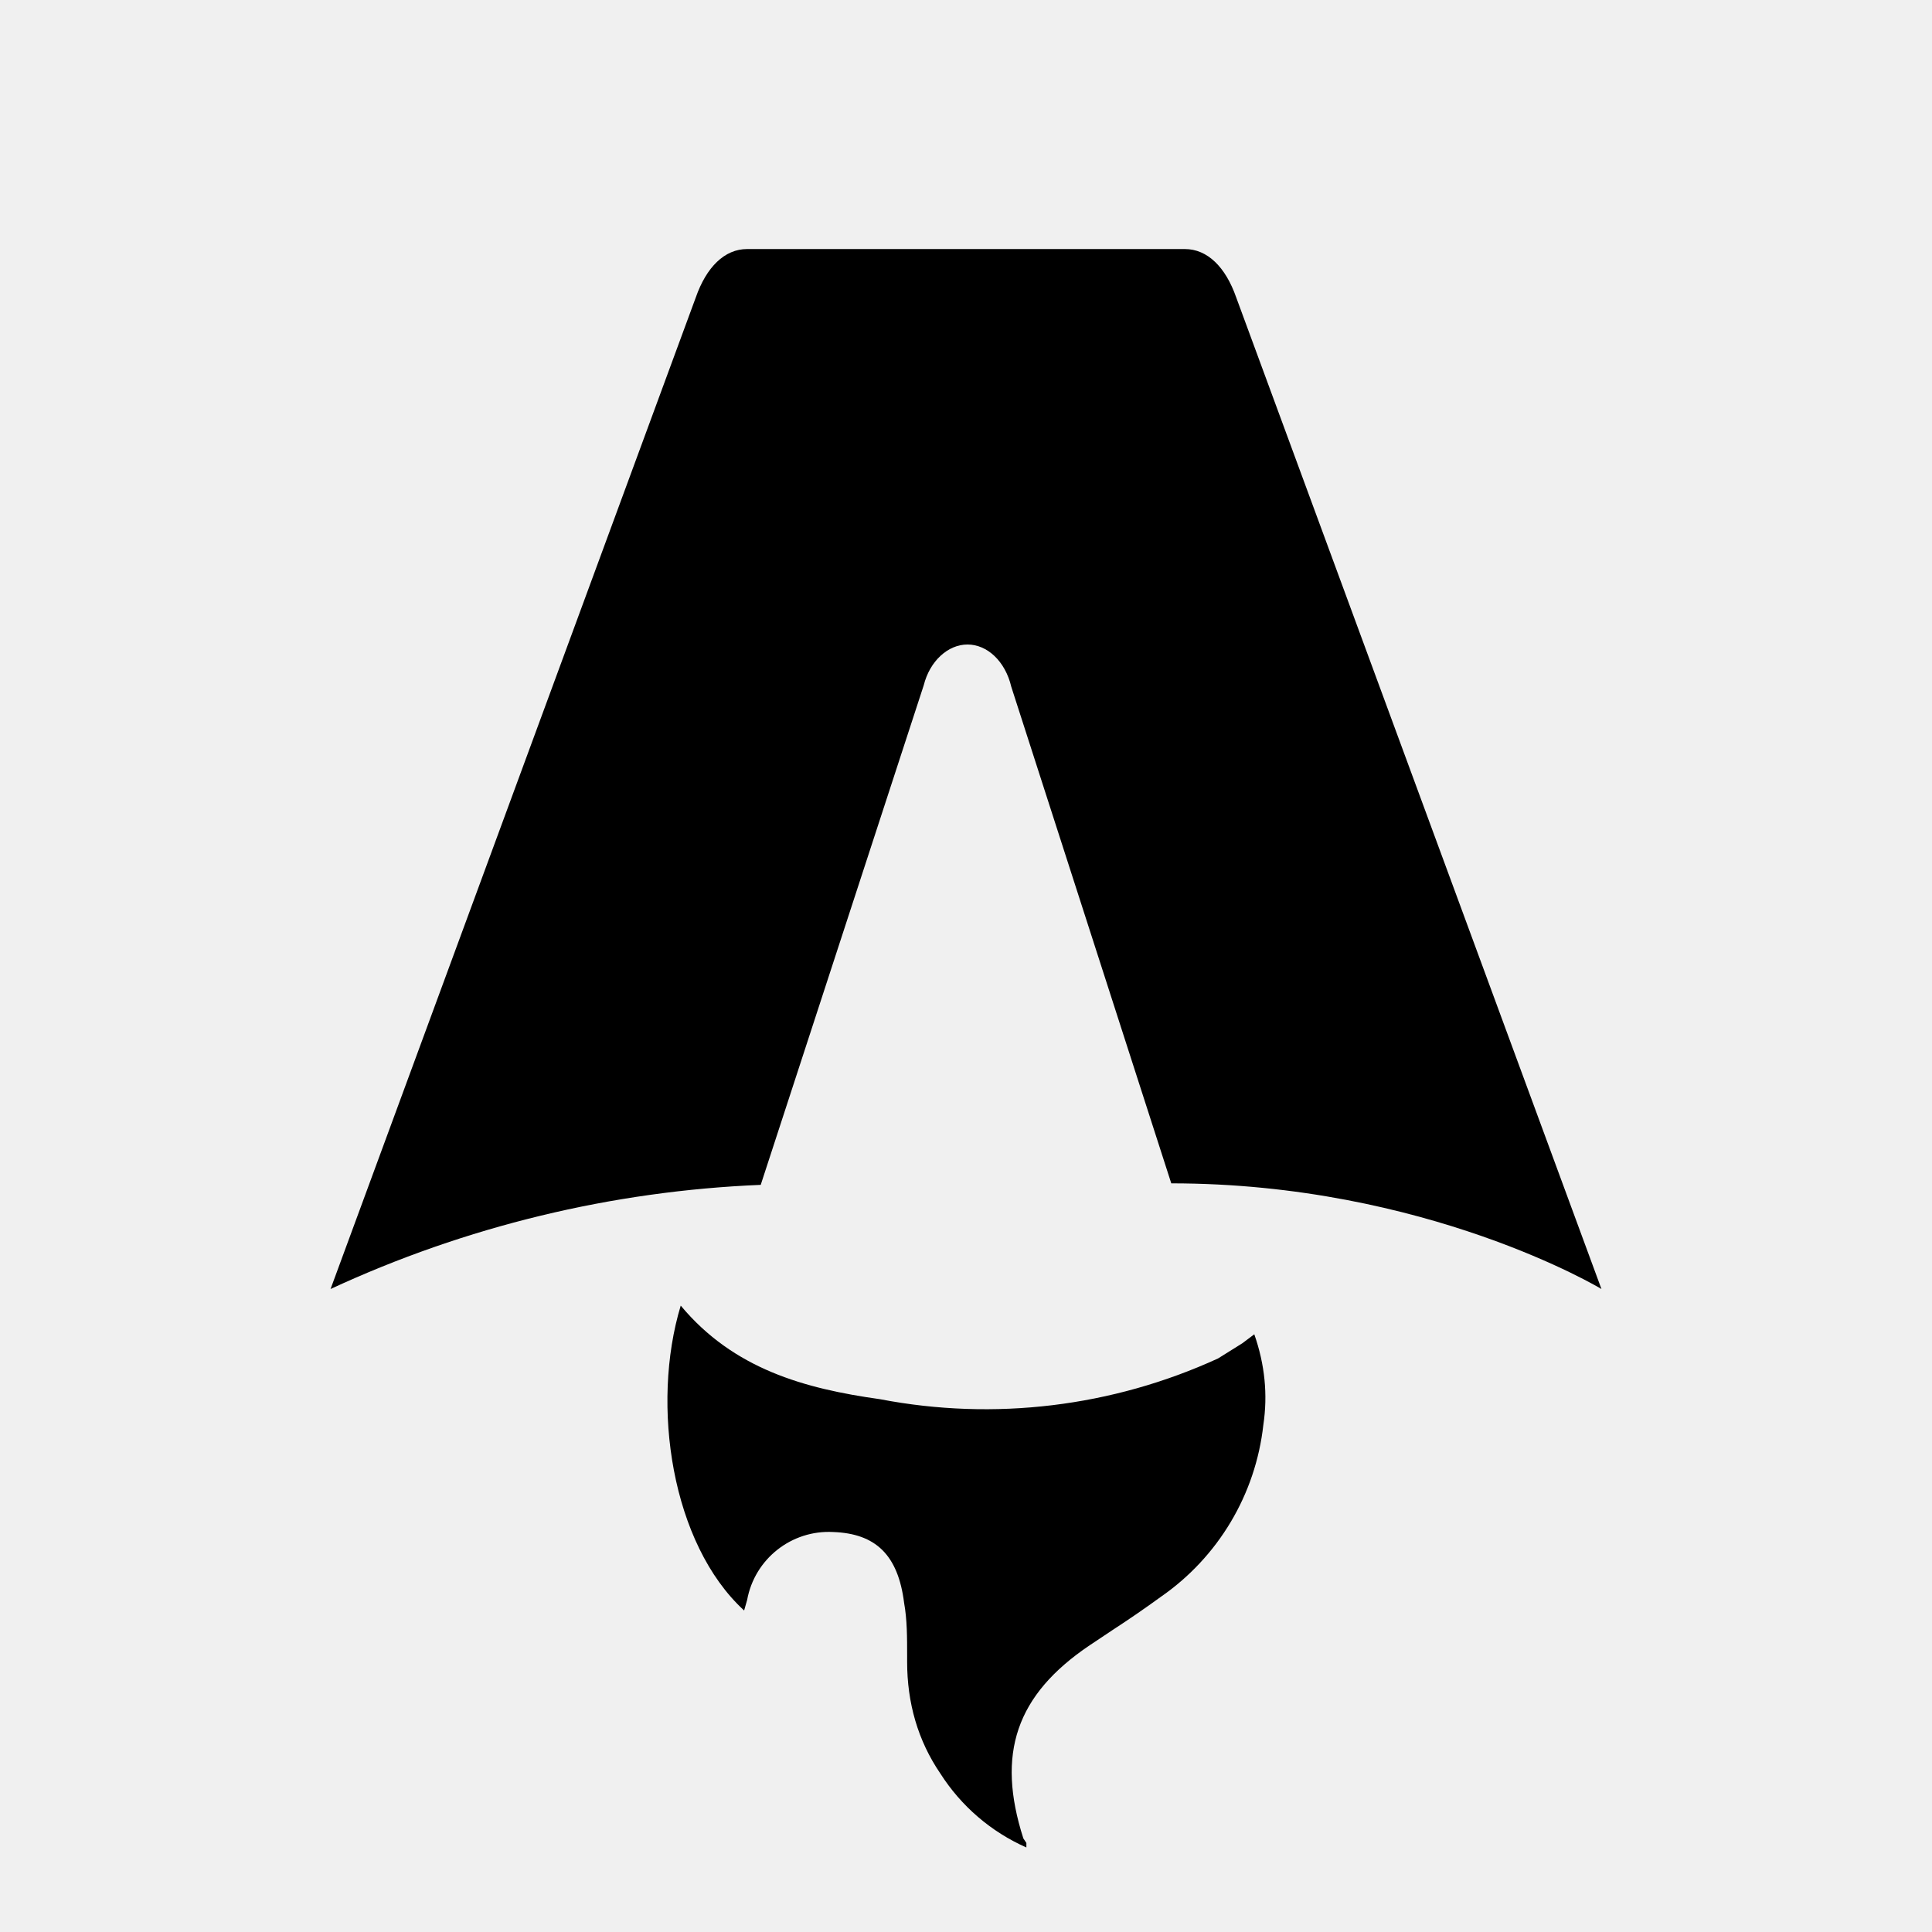
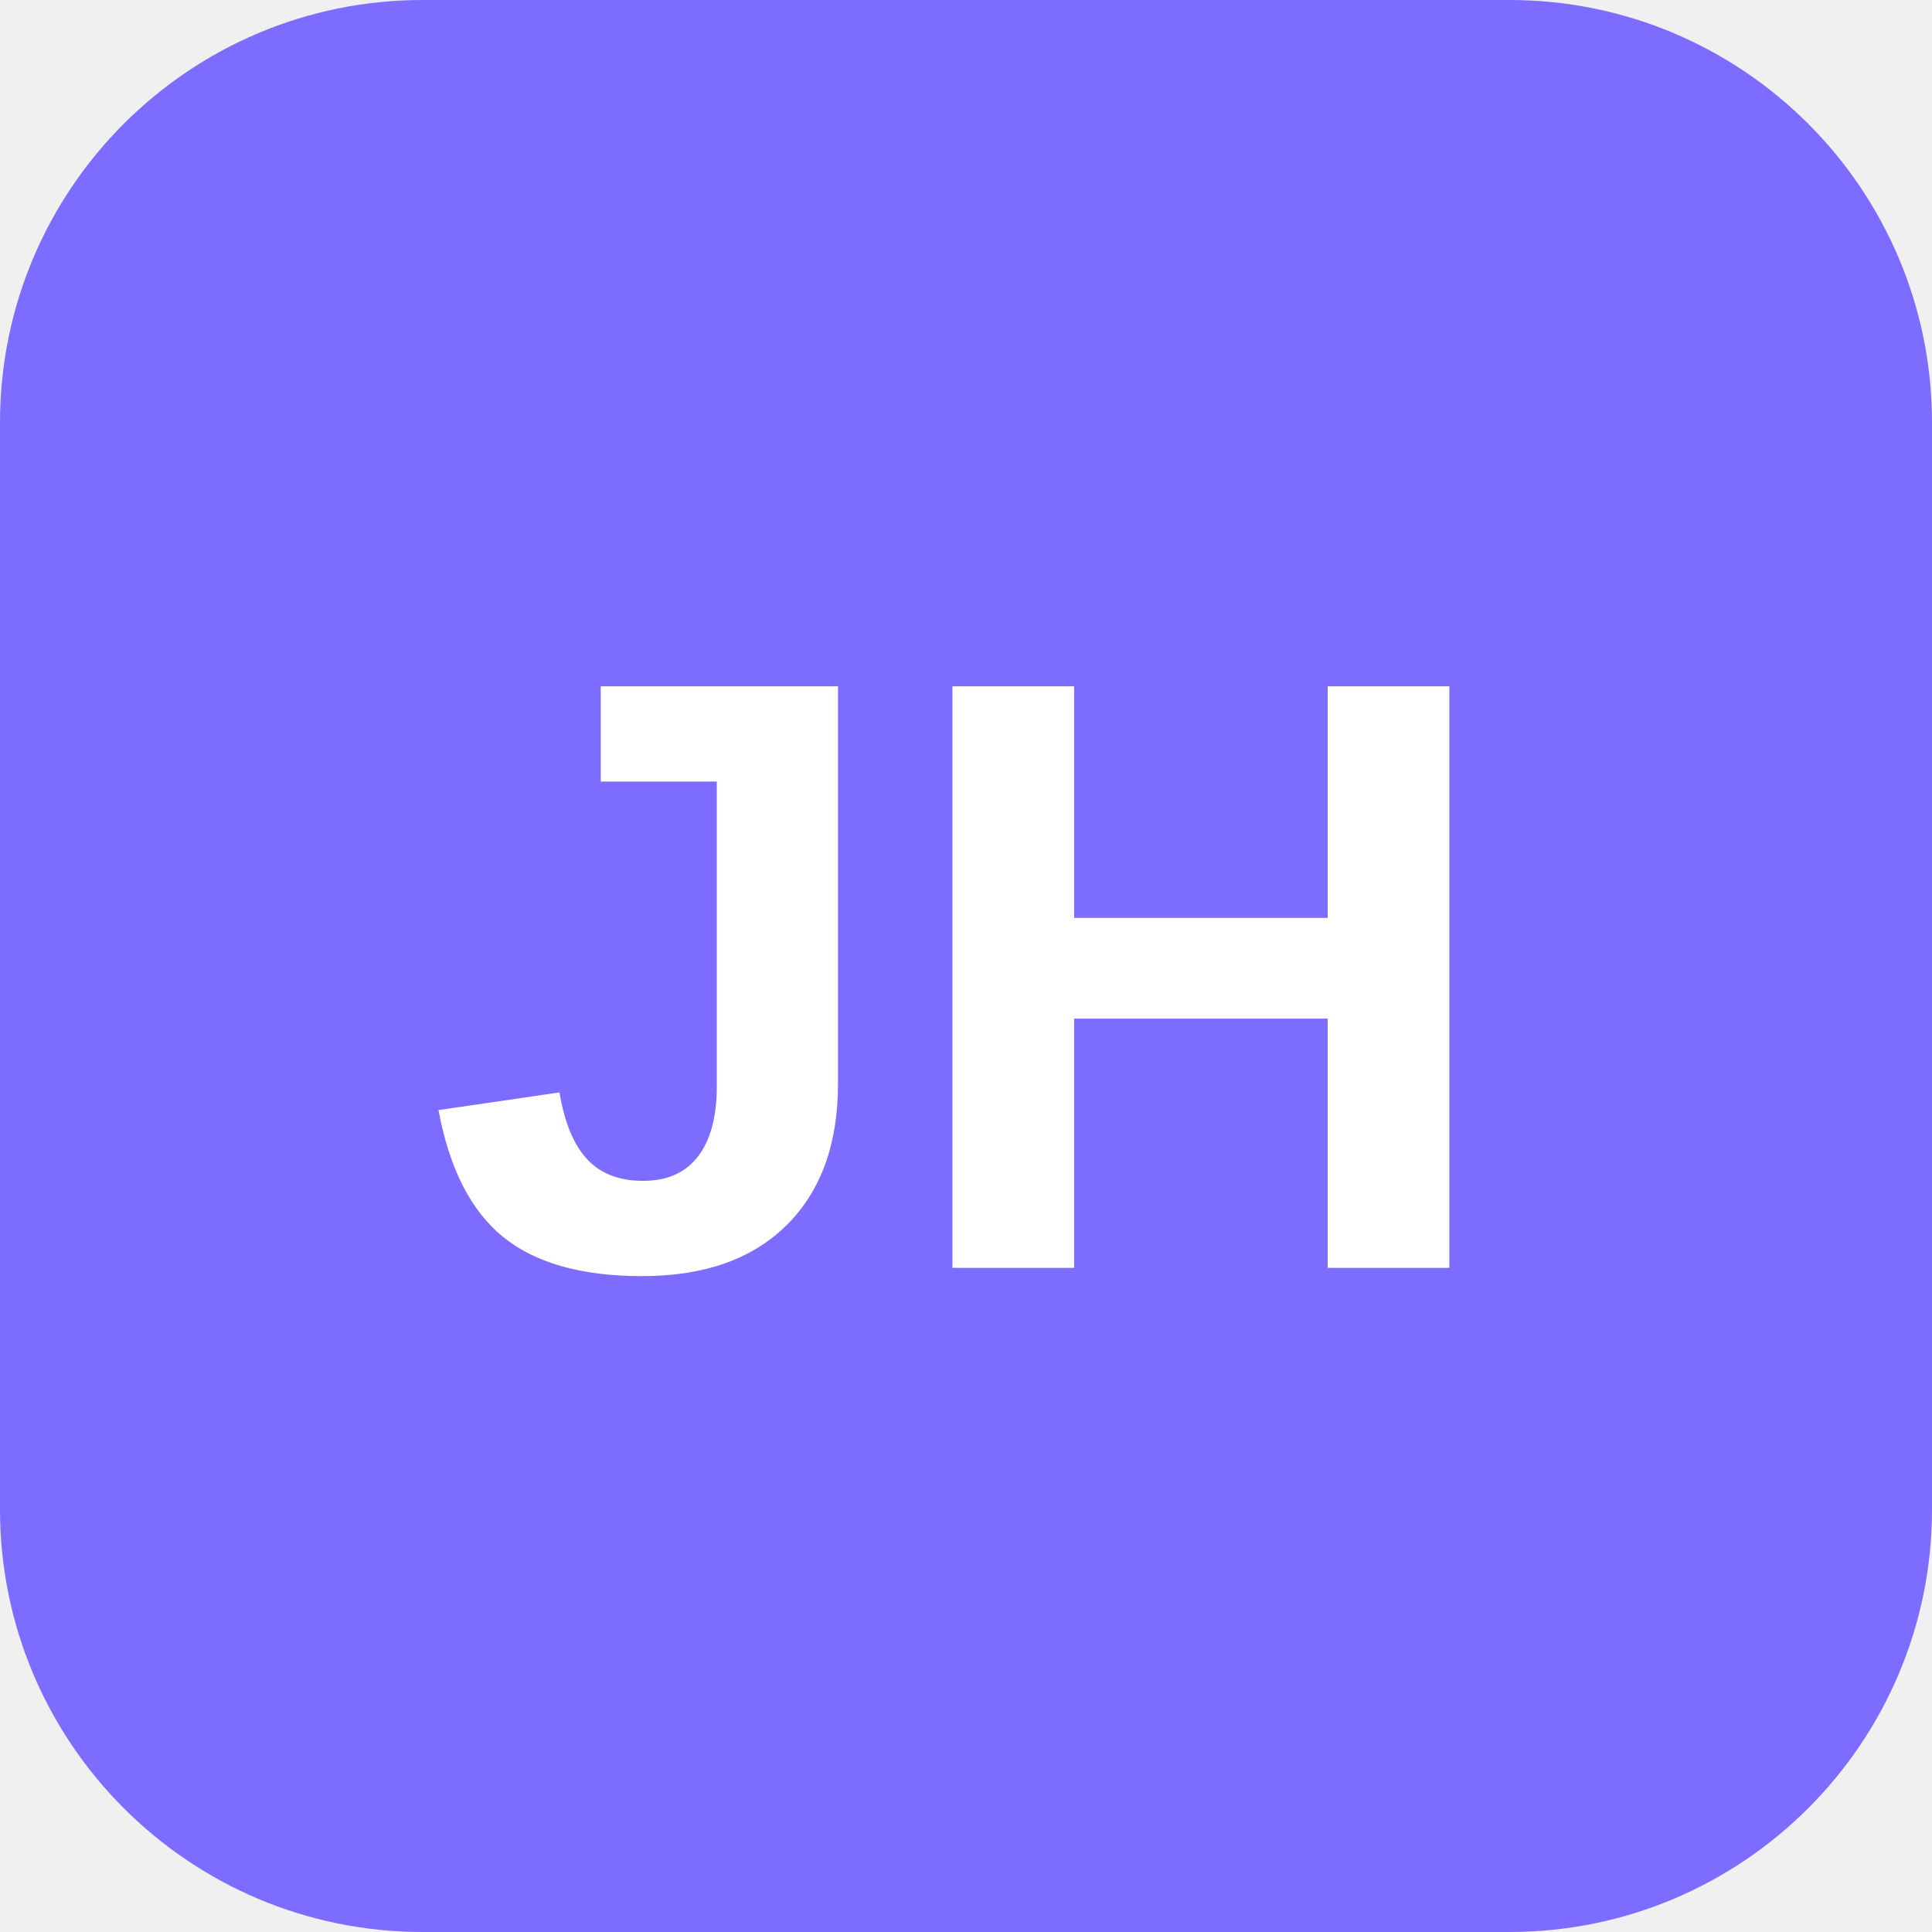
<svg xmlns="http://www.w3.org/2000/svg" fill="none" viewBox="0 0 128 128">
-   <path d="M50.4 78.5a75.1 75.1 0 0 0-28.5 6.9l24.2-65.7c.7-2 1.9-3.2 3.4-3.2h29c1.5 0 2.7 1.2 3.4 3.2l24.2 65.7s-11.6-7-28.5-7L67 45.5c-.4-1.7-1.6-2.8-2.9-2.8-1.3 0-2.5 1.1-2.9 2.7L50.4 78.5Zm-1.1 28.2Zm-4.2-20.2c-2 6.6-.6 15.8 4.2 20.2a17.5 17.5 0 0 1 .2-.7 5.5 5.5 0 0 1 5.7-4.5c2.8.1 4.3 1.5 4.7 4.7.2 1.1.2 2.3.2 3.5v.4c0 2.7.7 5.2 2.2 7.4a13 13 0 0 0 5.7 4.9v-.3l-.2-.3c-1.8-5.6-.5-9.5 4.4-12.8l1.5-1a73 73 0 0 0 3.2-2.2 16 16 0 0 0 6.8-11.4c.3-2 .1-4-.6-6l-.8.6-1.6 1a37 37 0 0 1-22.4 2.7c-5-.7-9.7-2-13.2-6.2Z" />
-   <style>
-         path { fill: #000; }
-         @media (prefers-color-scheme: dark) {
-             path { fill: #FFF; }
-         }
-     </style>
+   <defs>
+     <linearGradient id="g" x1="0" y1="0" x2="128" y2="128">
+       <stop offset="0" stop-color="#7c6cff" />
+       <stop offset="1" stop-color="#b06bff" />
+     </linearGradient>
+   </defs>
+   <rect width="128" height="128" rx="28" fill="url(#g)" />
+   <text x="64" y="84" font-family="Arial, Helvetica, sans-serif" font-size="56" font-weight="700" fill="#fff" text-anchor="middle">JH</text>
</svg>
